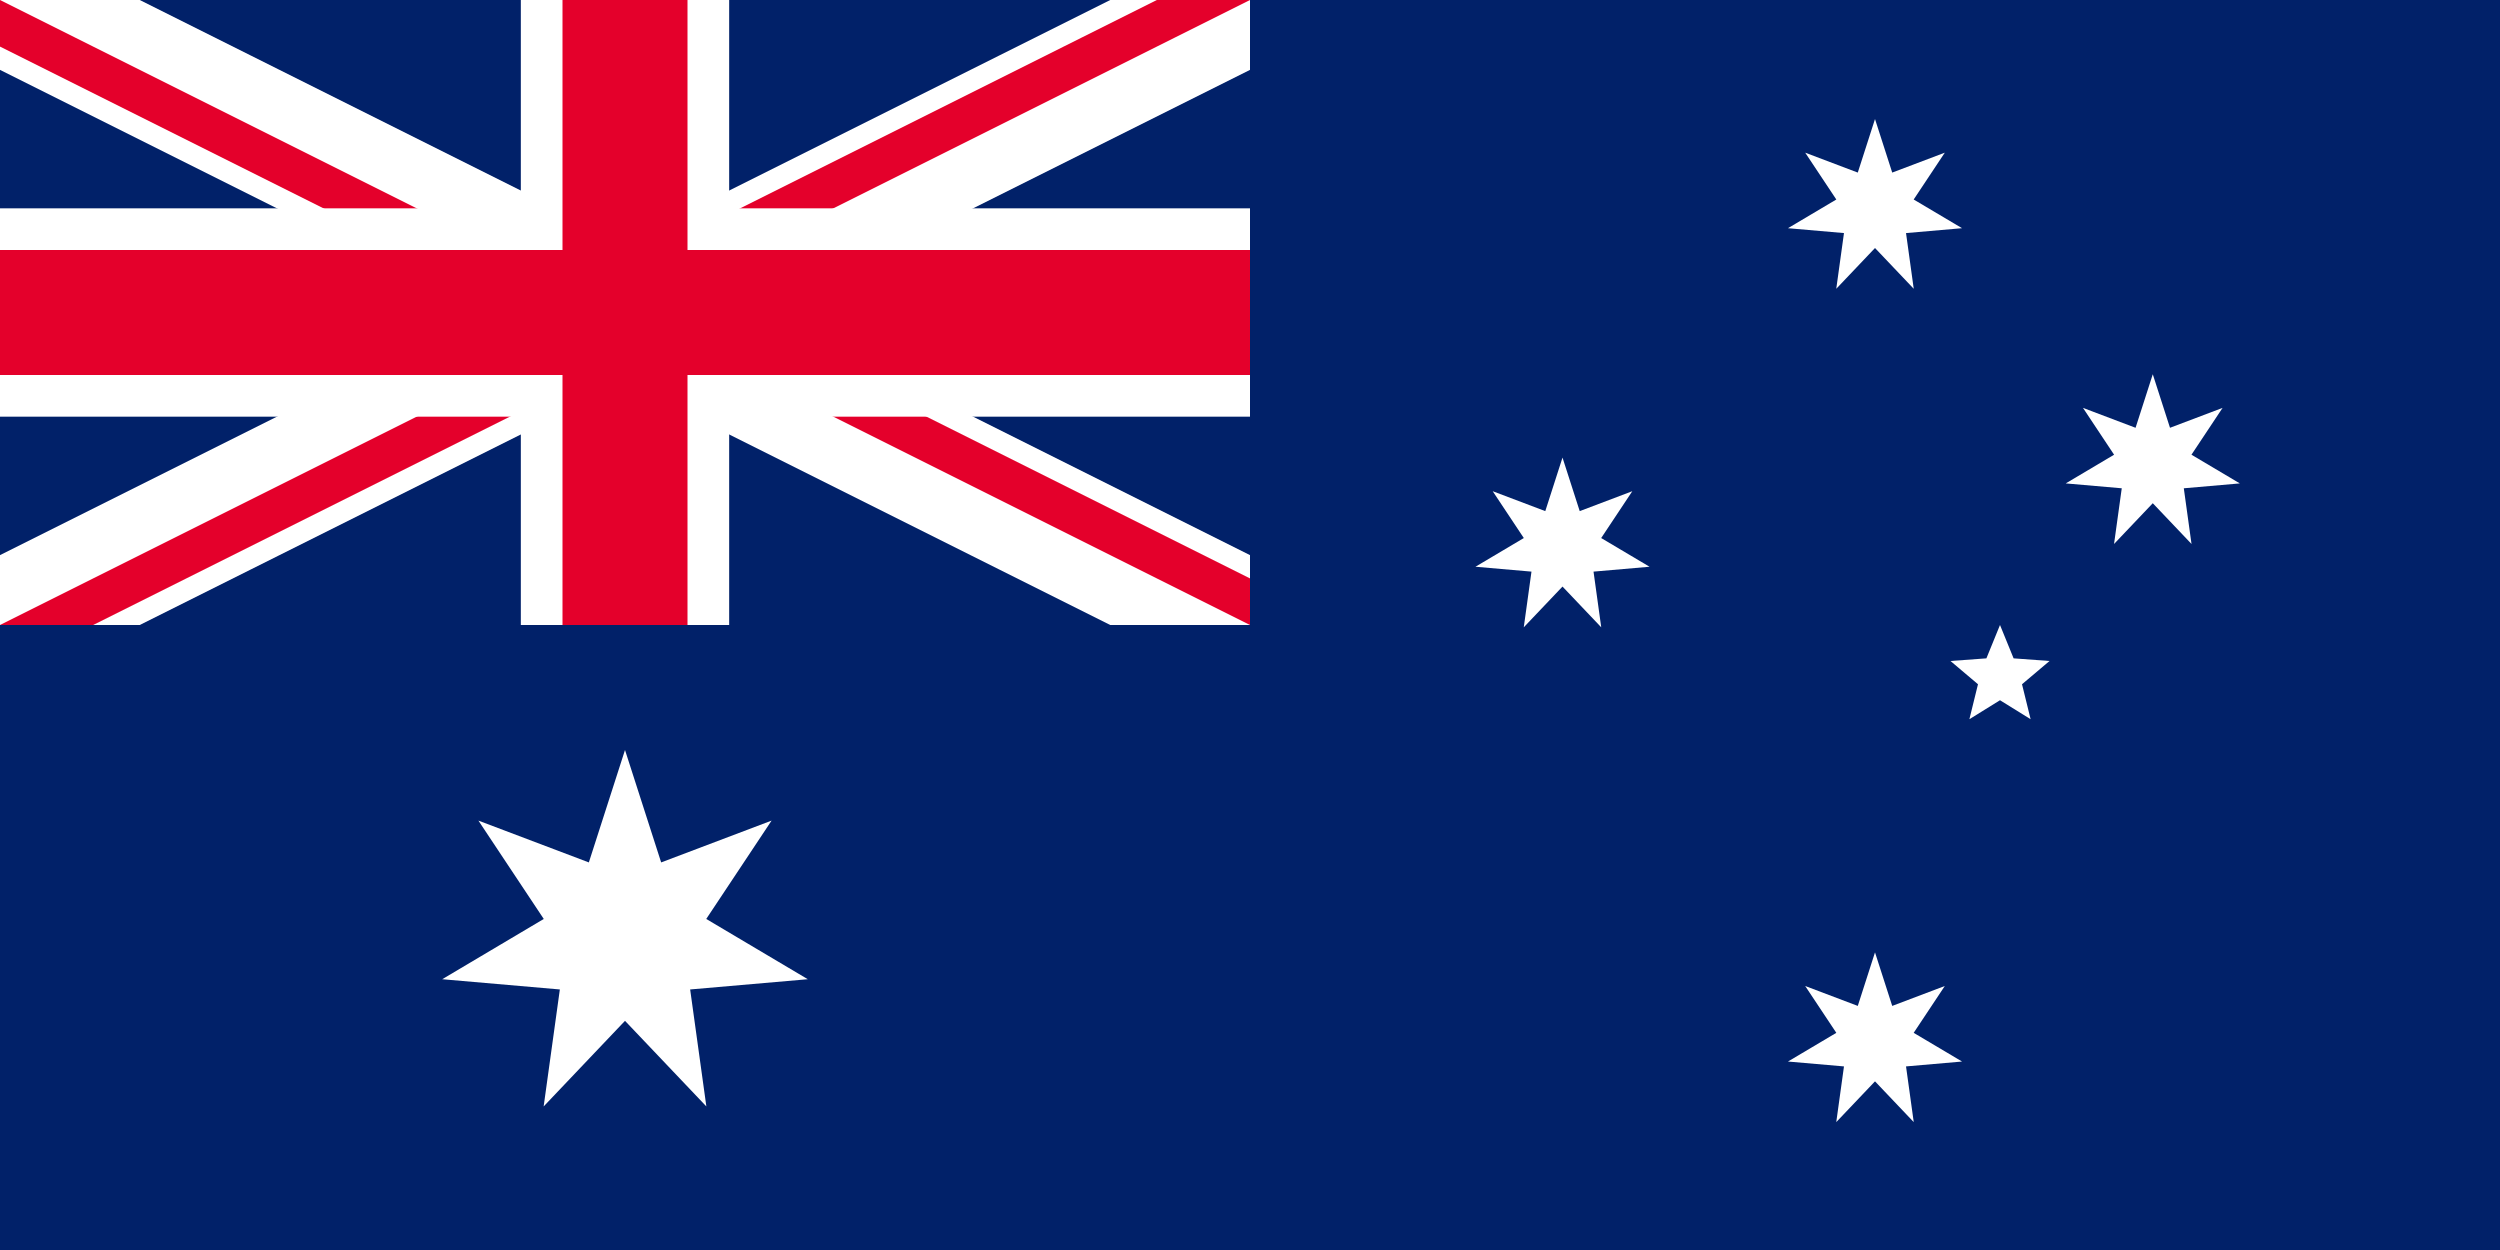
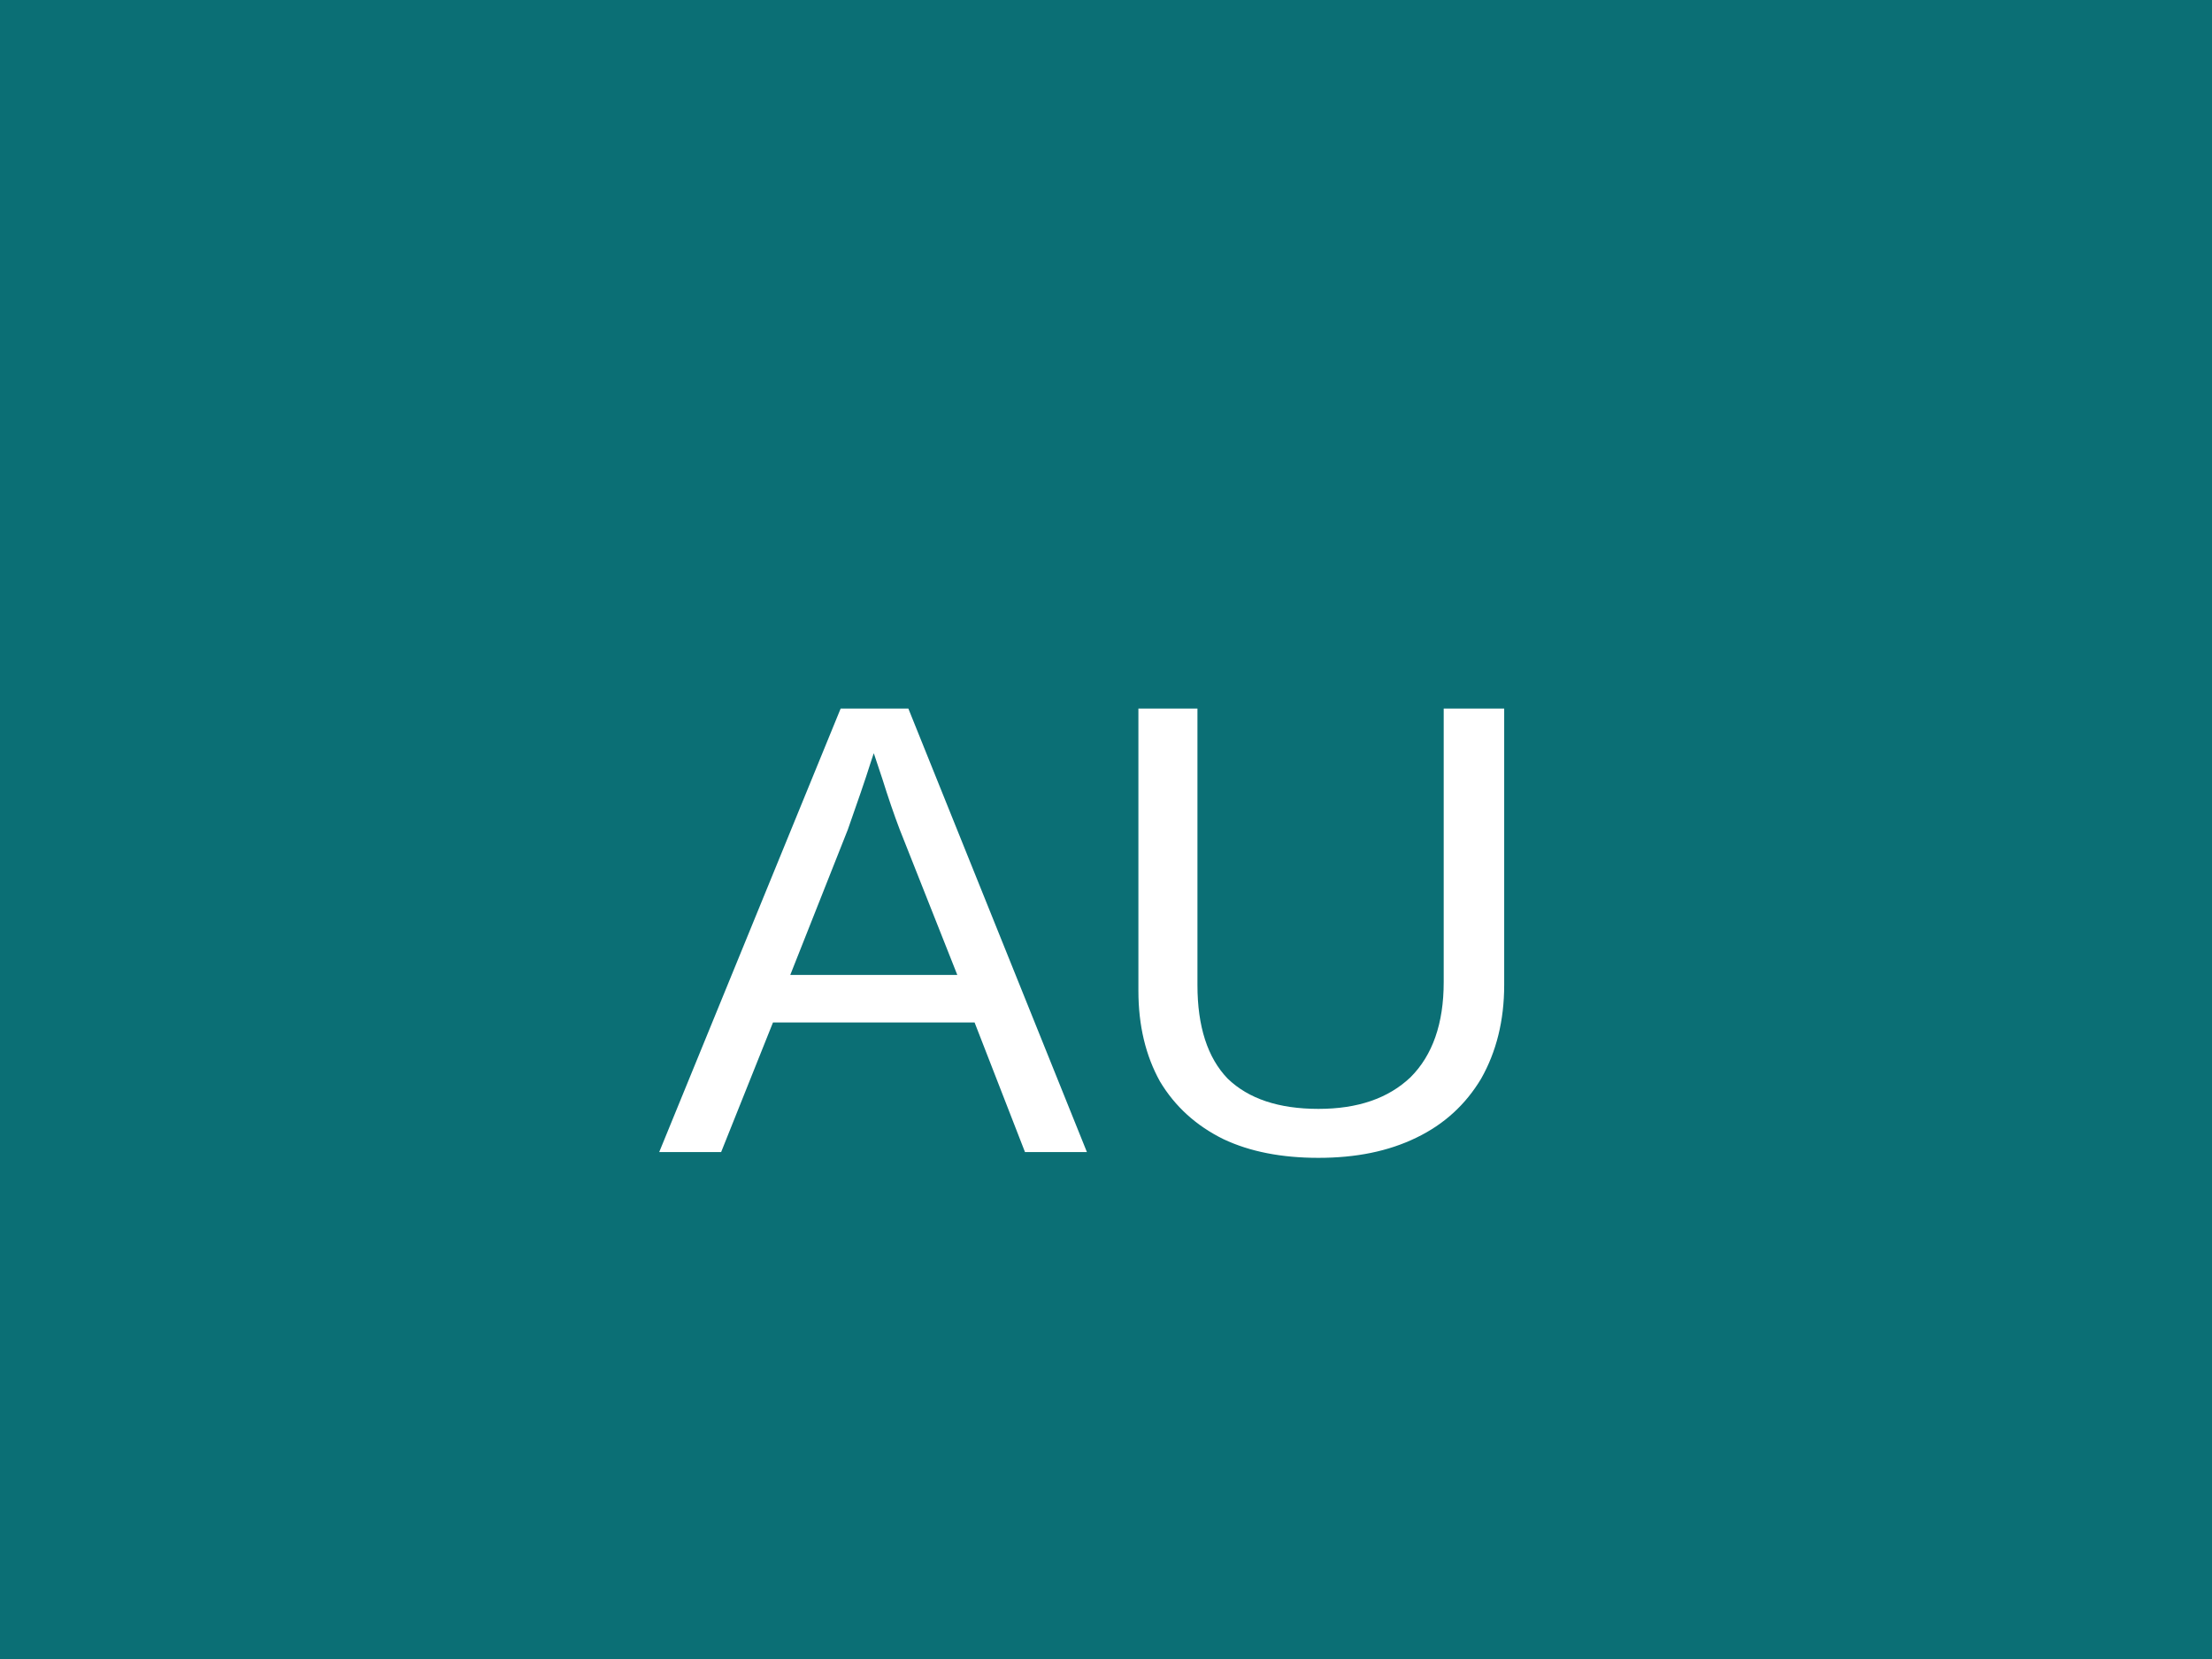
- <svg xmlns="http://www.w3.org/2000/svg" xmlns:xlink="http://www.w3.org/1999/xlink" width="1280" height="640" viewBox="0 0 10080 5040">
-   <defs>
-     <clipPath id="a">
-       <path d="M0 0h6v3H0z" />
-     </clipPath>
-     <clipPath id="b">
-       <path d="M0 0v1.5h6V3zm6 0H3v3H0z" />
-     </clipPath>
-     <path id="c" d="m0-360 69.421 215.845 212.038-80.301L155.99-35.603l194.985 115.71-225.881 19.651 31.105 224.59L0 160l-156.198 164.349 31.105-224.59-225.881-19.651 194.986-115.711-125.471-188.853 212.038 80.301z" />
-     <path id="d" d="M0-210 54.86-75.508l144.862 10.614L88.765 28.842l34.67 141.052L0 93.334l-123.435 76.56 34.67-141.052-110.957-93.736L-54.86-75.508z" />
-   </defs>
-   <path fill="#012169" d="M0 0h10080v5040H0z" />
-   <path d="m0 0 6 3m0-3L0 3" stroke="#fff" stroke-width=".6" clip-path="url(#a)" transform="scale(840)" />
-   <path d="m0 0 6 3m0-3L0 3" stroke="#e4002b" stroke-width=".4" clip-path="url(#b)" transform="scale(840)" />
-   <path d="M2520 0v2520M0 1260h5040" stroke="#fff" stroke-width="840" />
-   <path d="M2520 0v2520M0 1260h5040" stroke="#e4002b" stroke-width="504" />
-   <g fill="#fff">
-     <use xlink:href="#c" transform="matrix(2.1 0 0 2.1 2520 3780)" />
-     <use xlink:href="#c" x="7560" y="4200" />
-     <use xlink:href="#c" x="6300" y="2205" />
-     <use xlink:href="#c" x="7560" y="840" />
-     <use xlink:href="#c" x="8680" y="1869" />
-     <use xlink:href="#d" x="8064" y="2730" />
-   </g>
+ <svg xmlns="http://www.w3.org/2000/svg" width="24" height="18" viewBox="0 0 24 18">
+   <rect width="24" height="18" fill="#0b6f75" />
+   <text x="12" y="12.5" font-family="Arial,sans-serif" font-size="7" text-anchor="middle" fill="white">AU</text>
</svg>
